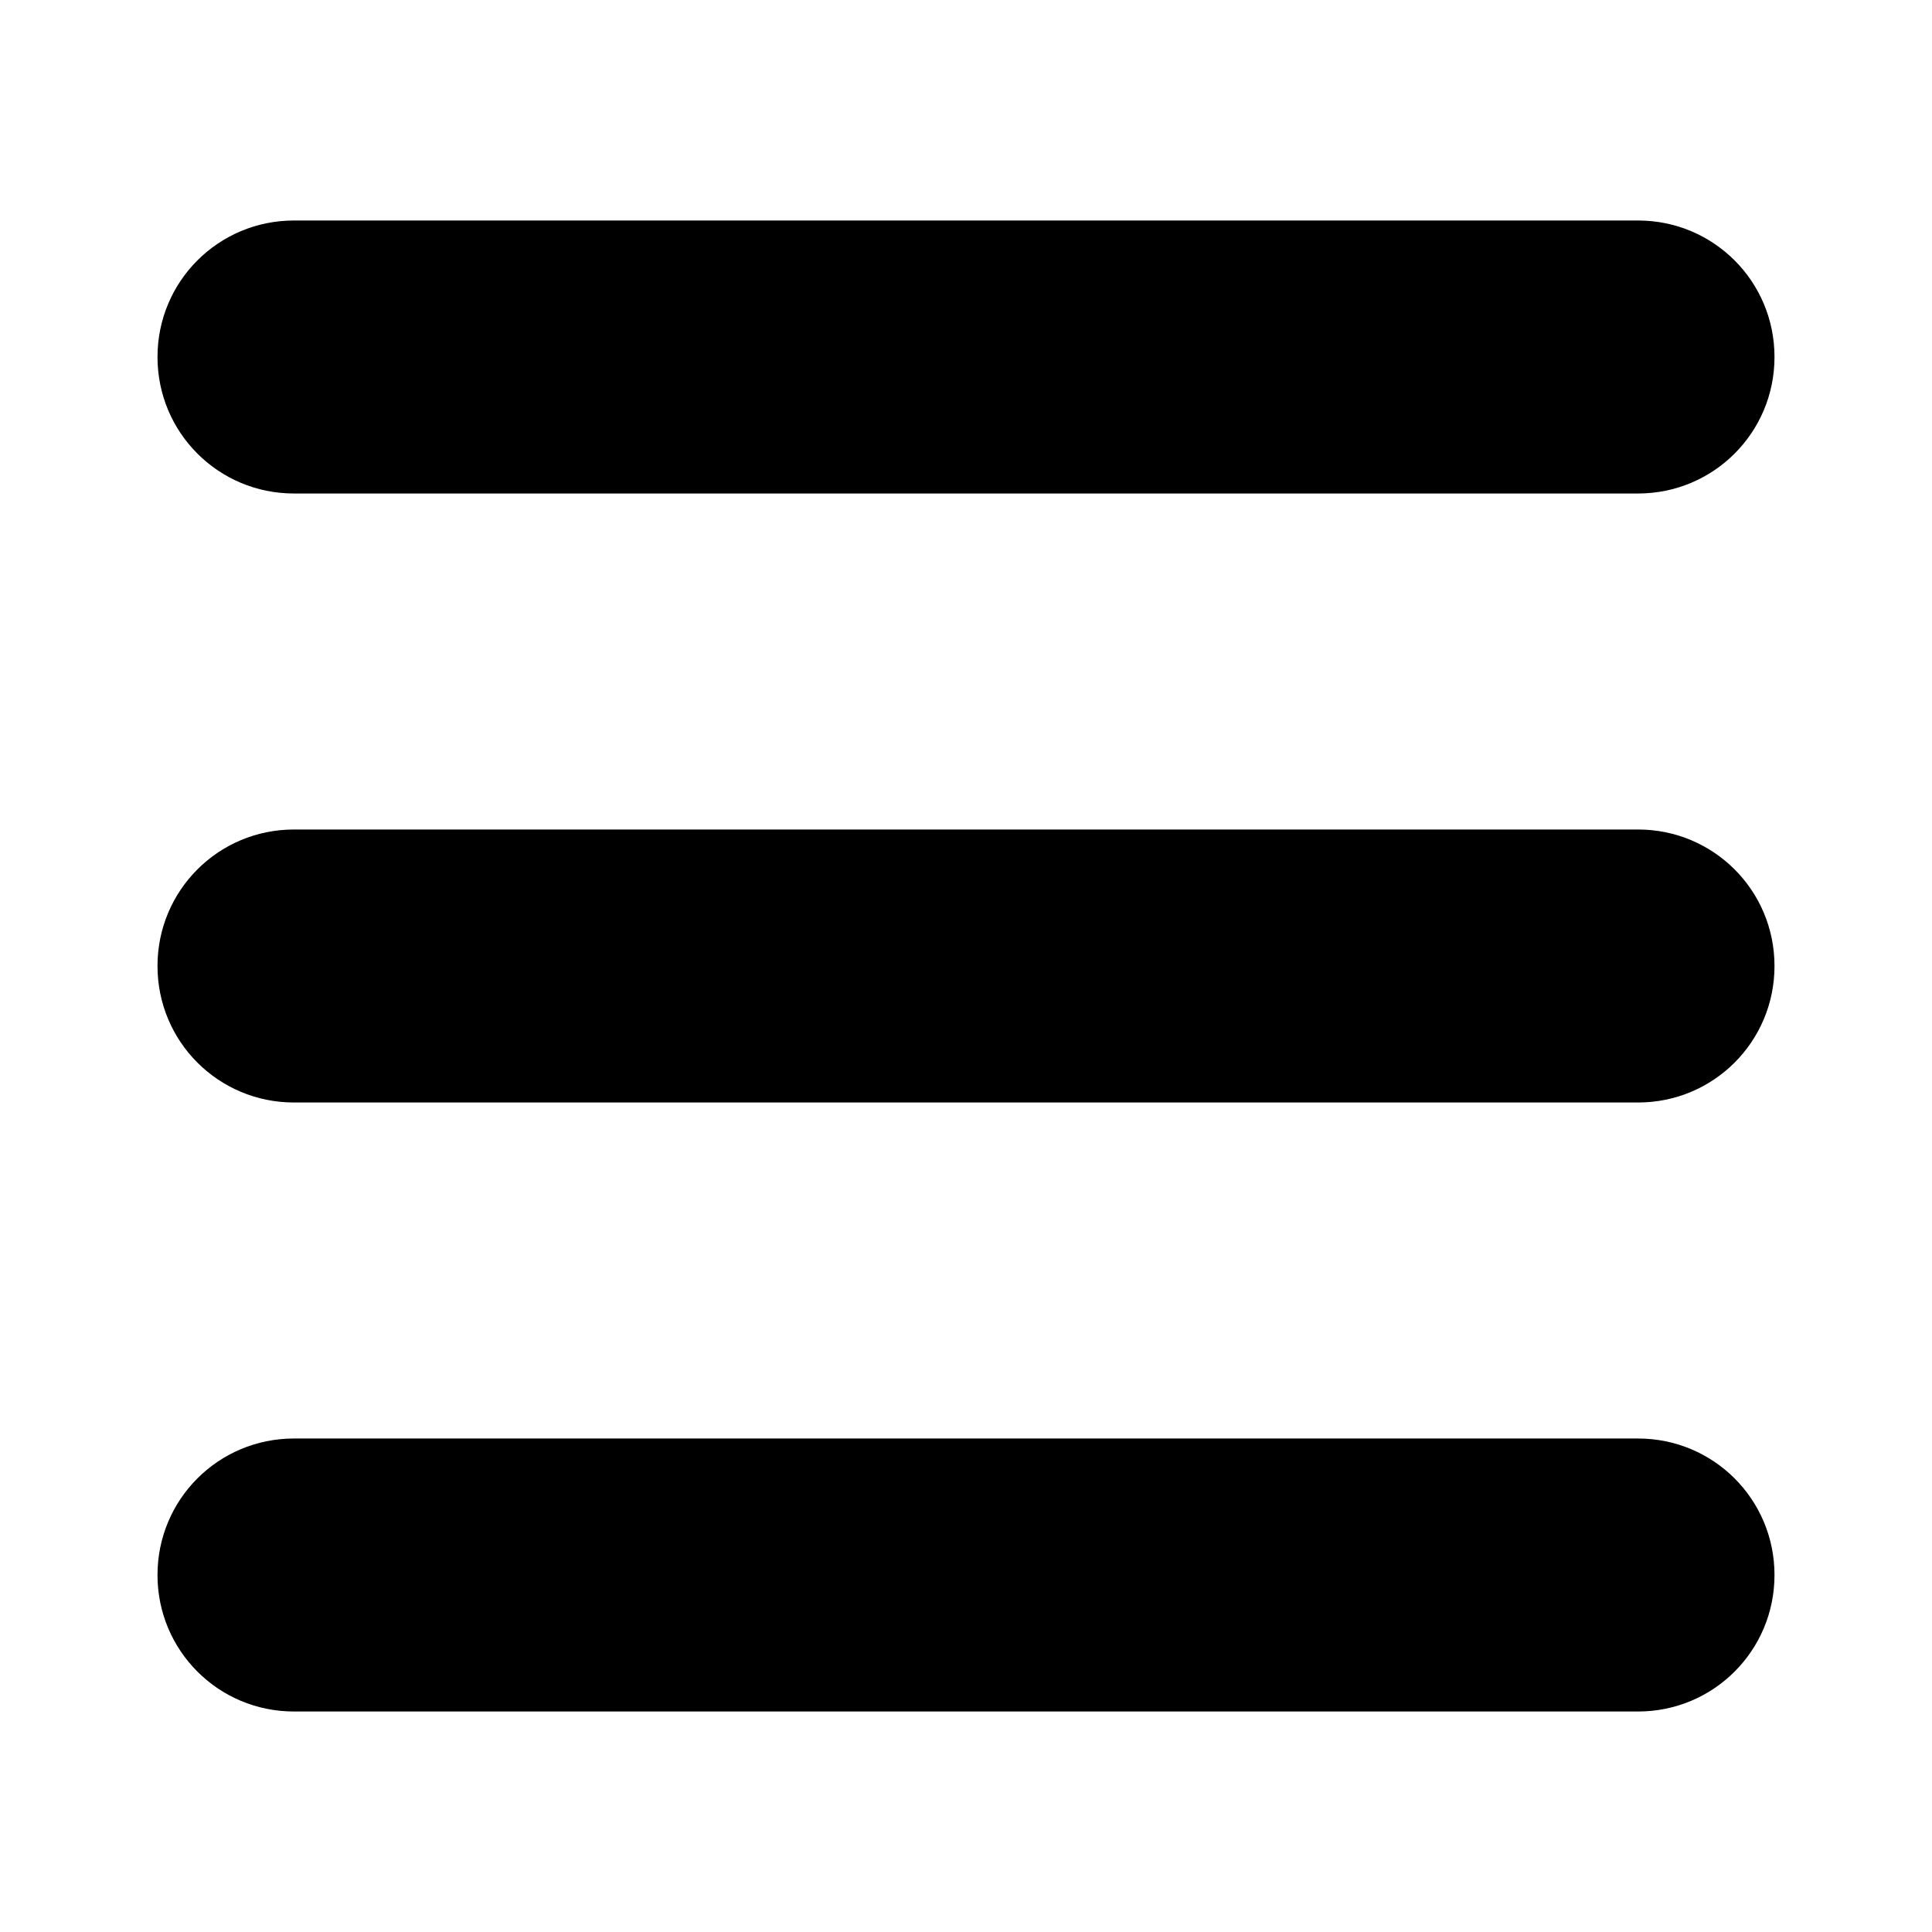
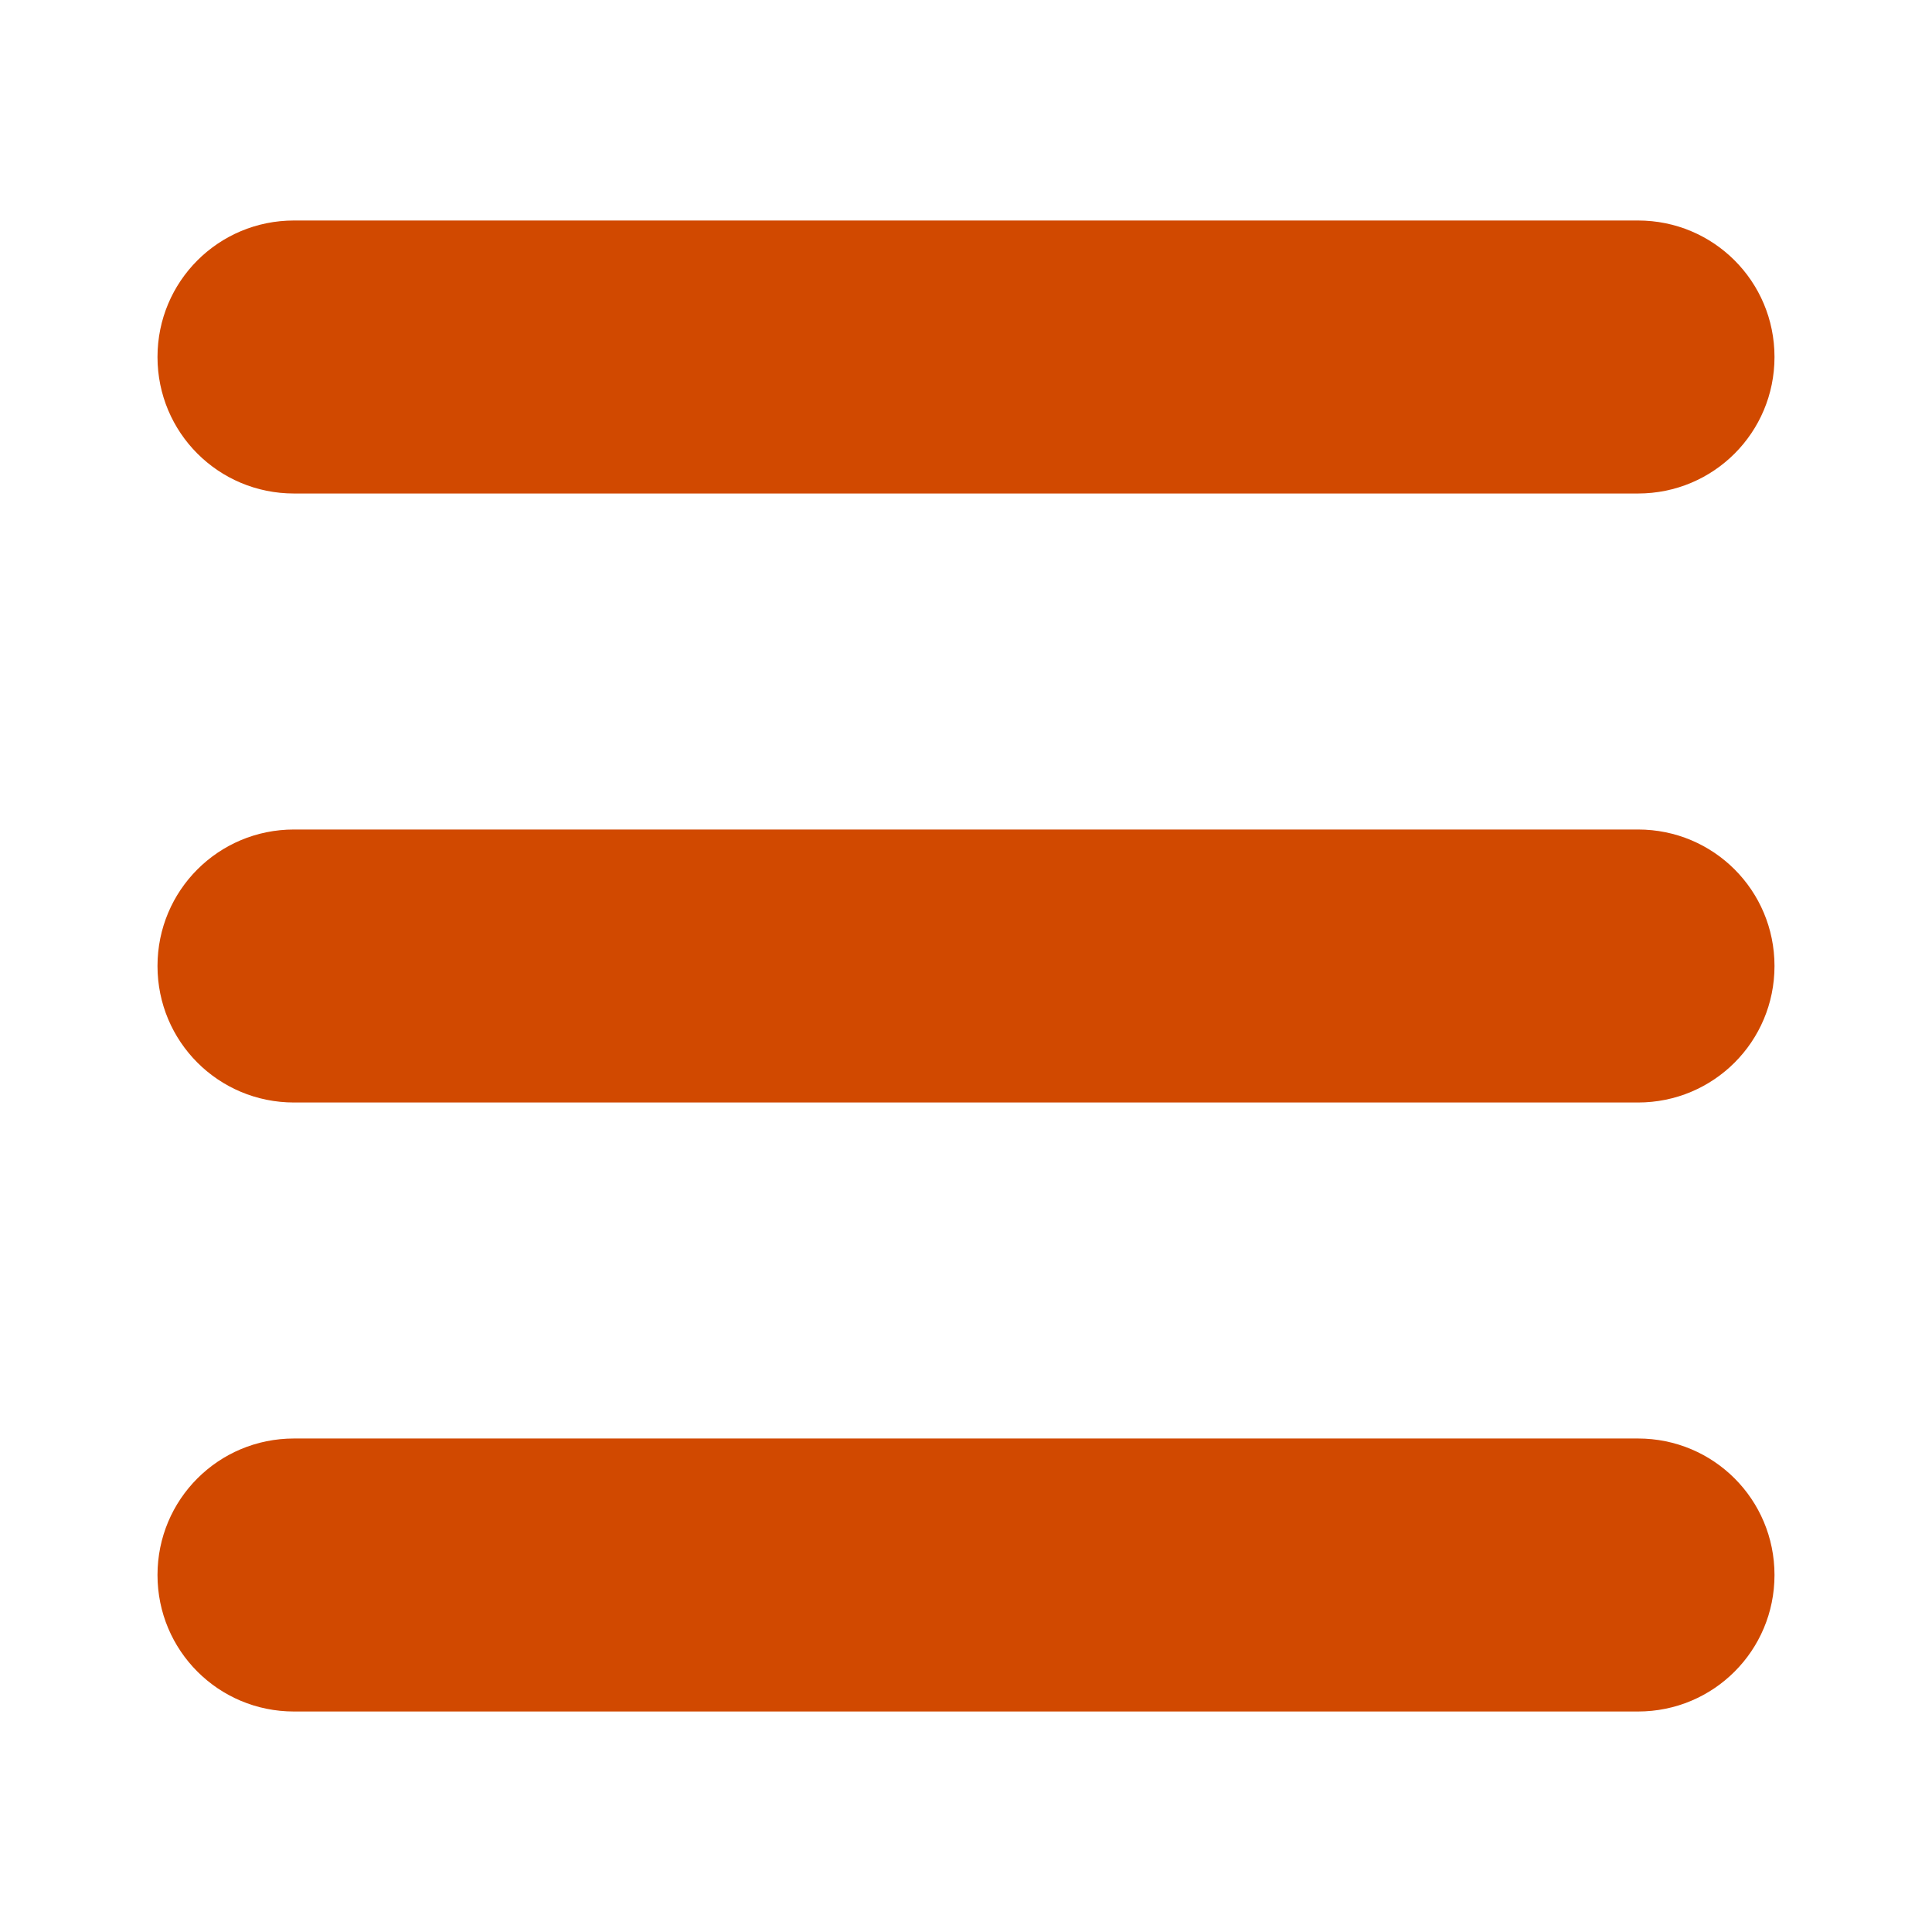
<svg xmlns="http://www.w3.org/2000/svg" version="1.1" id="Layer_1" x="0px" y="0px" width="92px" height="92px" viewBox="0 0 92 92" enable-background="new 0 0 92 92" xml:space="preserve">
-   <path id="XMLID_101_" d="M78,23.5H14c-3.6,0-6.5-2.9-6.5-6.5s2.9-6.5,6.5-6.5h64c3.6,0,6.5,2.9,6.5,6.5S81.6,23.5,78,23.5z M84.5,46  c0-3.6-2.9-6.5-6.5-6.5H14c-3.6,0-6.5,2.9-6.5,6.5s2.9,6.5,6.5,6.5h64C81.6,52.5,84.5,49.6,84.5,46z M84.5,75c0-3.6-2.9-6.5-6.5-6.5  H14c-3.6,0-6.5,2.9-6.5,6.5s2.9,6.5,6.5,6.5h64C81.6,81.5,84.5,78.6,84.5,75z" />
+   <path style="fill:#D14900" id="XMLID_101_" d="M78,23.5H14c-3.6,0-6.5-2.9-6.5-6.5s2.9-6.5,6.5-6.5h64c3.6,0,6.5,2.9,6.5,6.5S81.6,23.5,78,23.5z M84.5,46  c0-3.6-2.9-6.5-6.5-6.5H14c-3.6,0-6.5,2.9-6.5,6.5s2.9,6.5,6.5,6.5h64C81.6,52.5,84.5,49.6,84.5,46z M84.5,75c0-3.6-2.9-6.5-6.5-6.5  H14c-3.6,0-6.5,2.9-6.5,6.5s2.9,6.5,6.5,6.5h64C81.6,81.5,84.5,78.6,84.5,75z" />
</svg>
